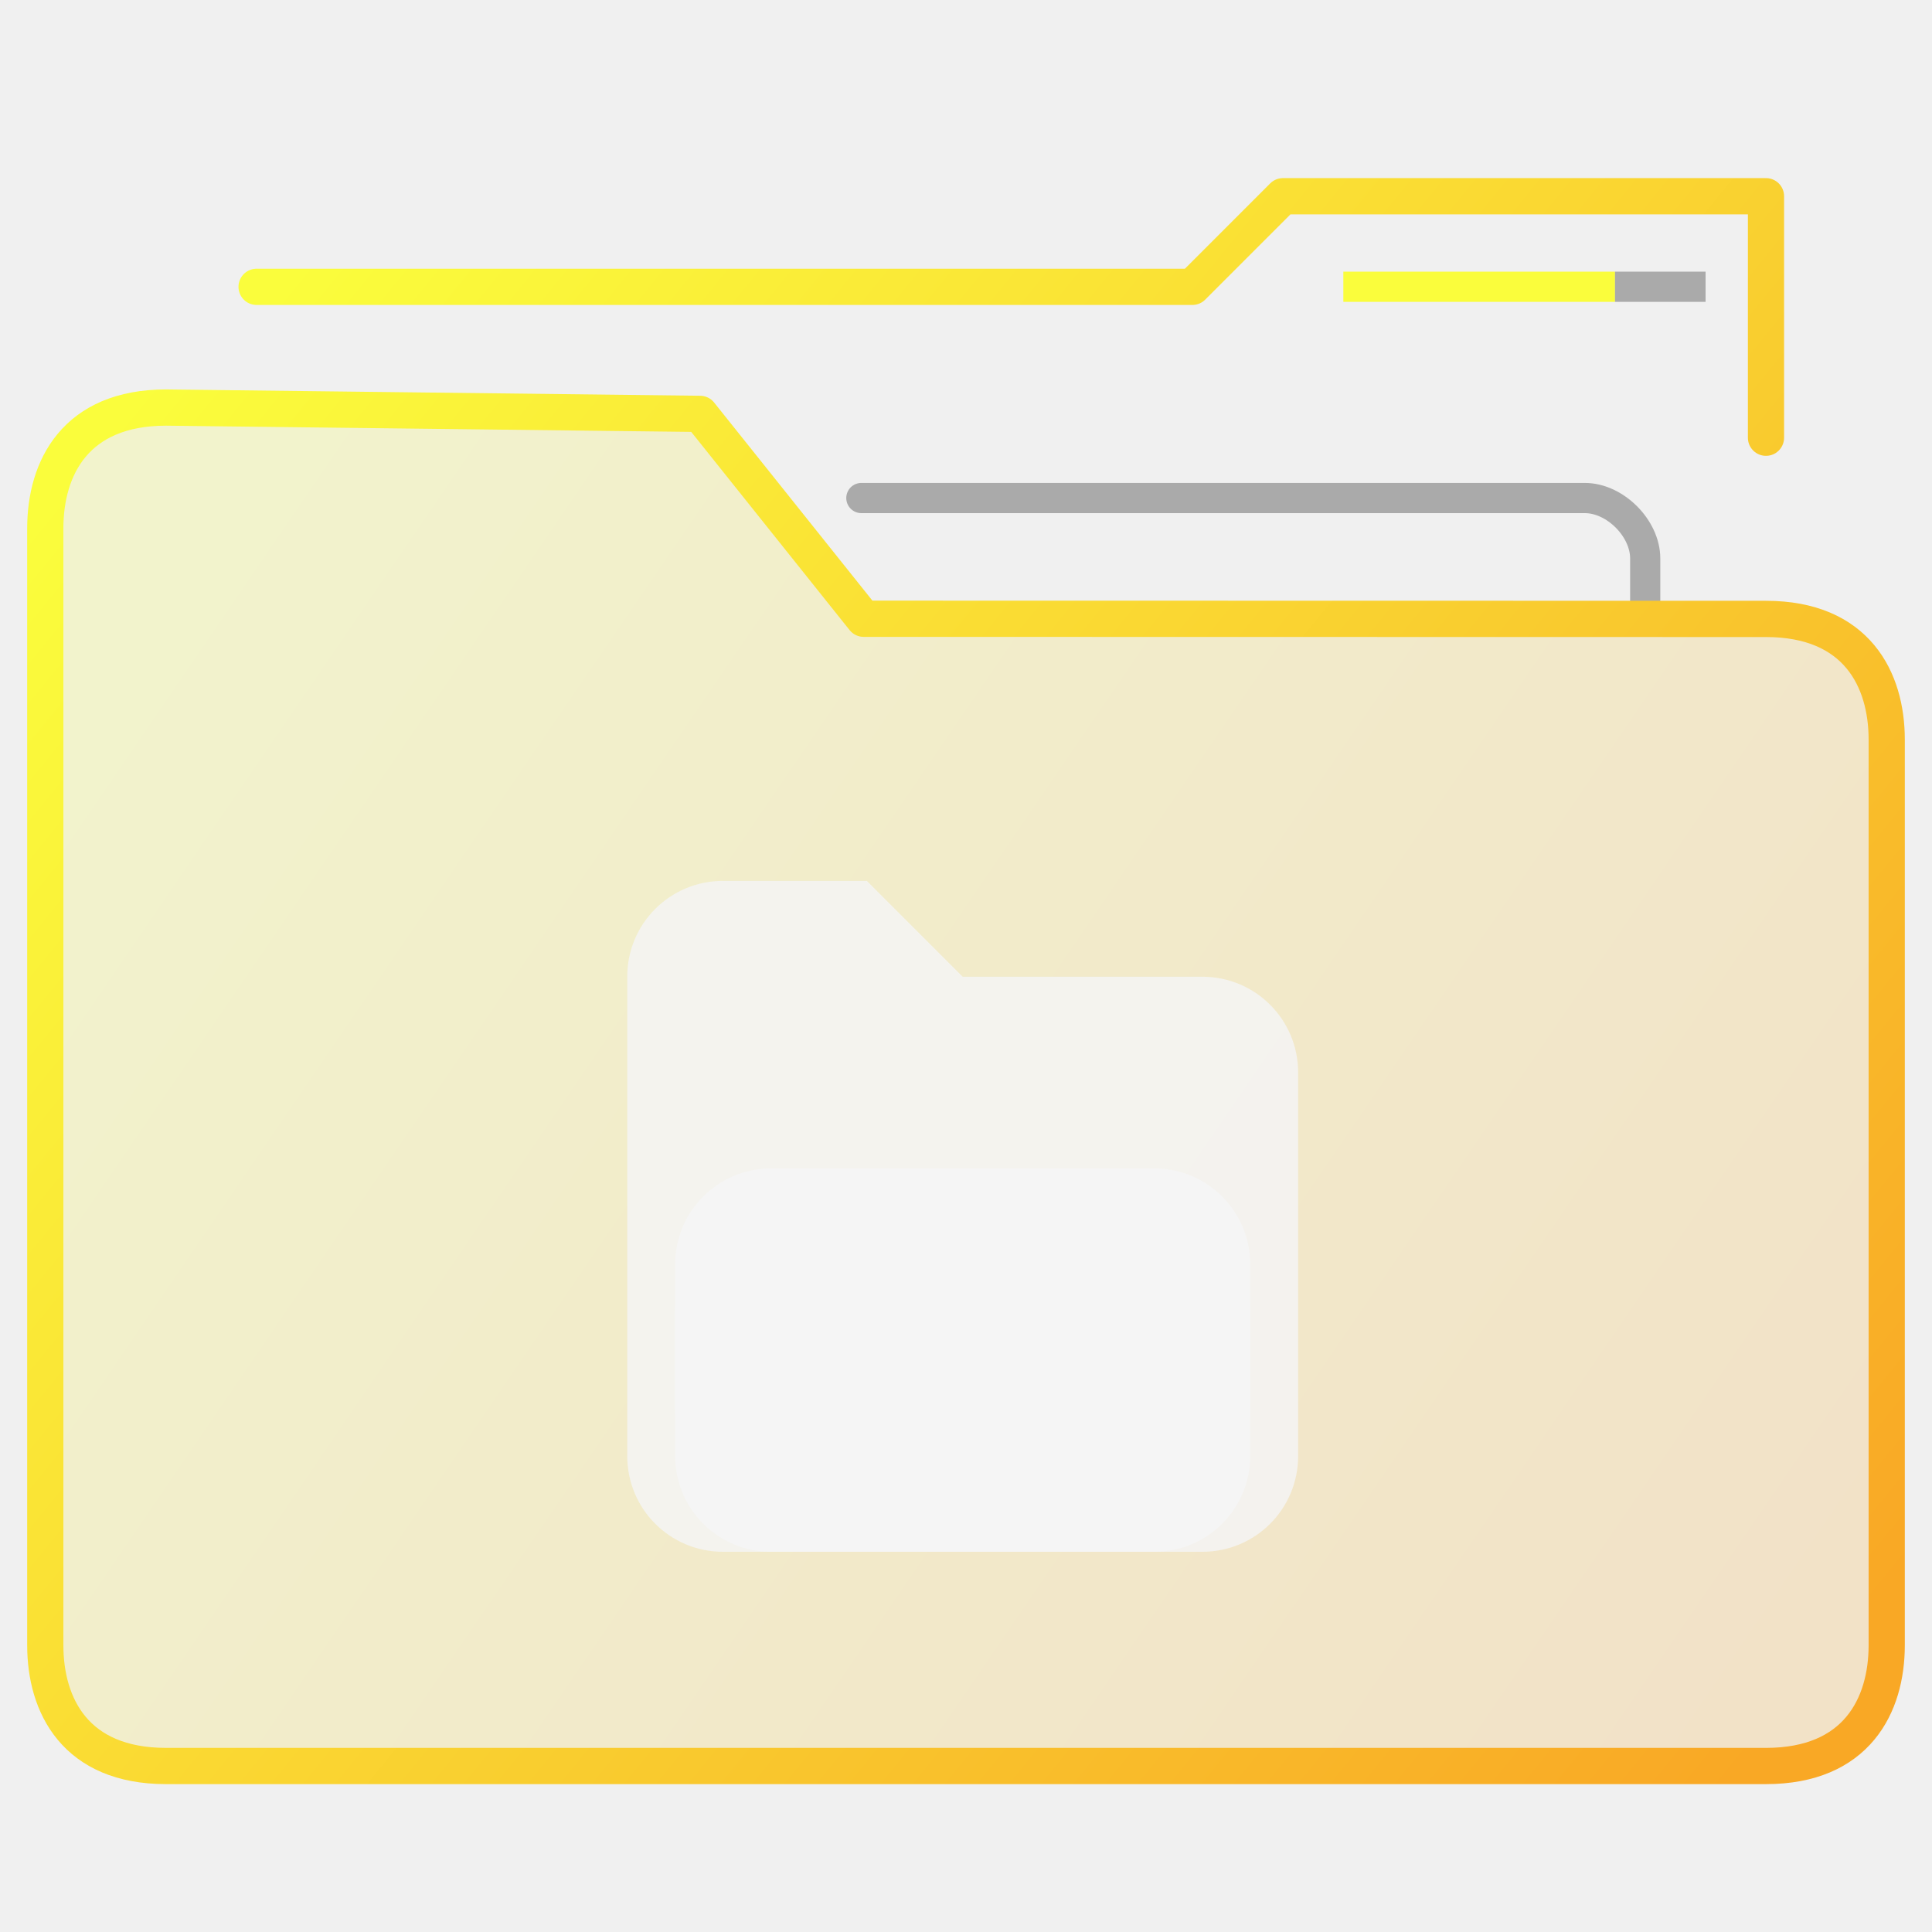
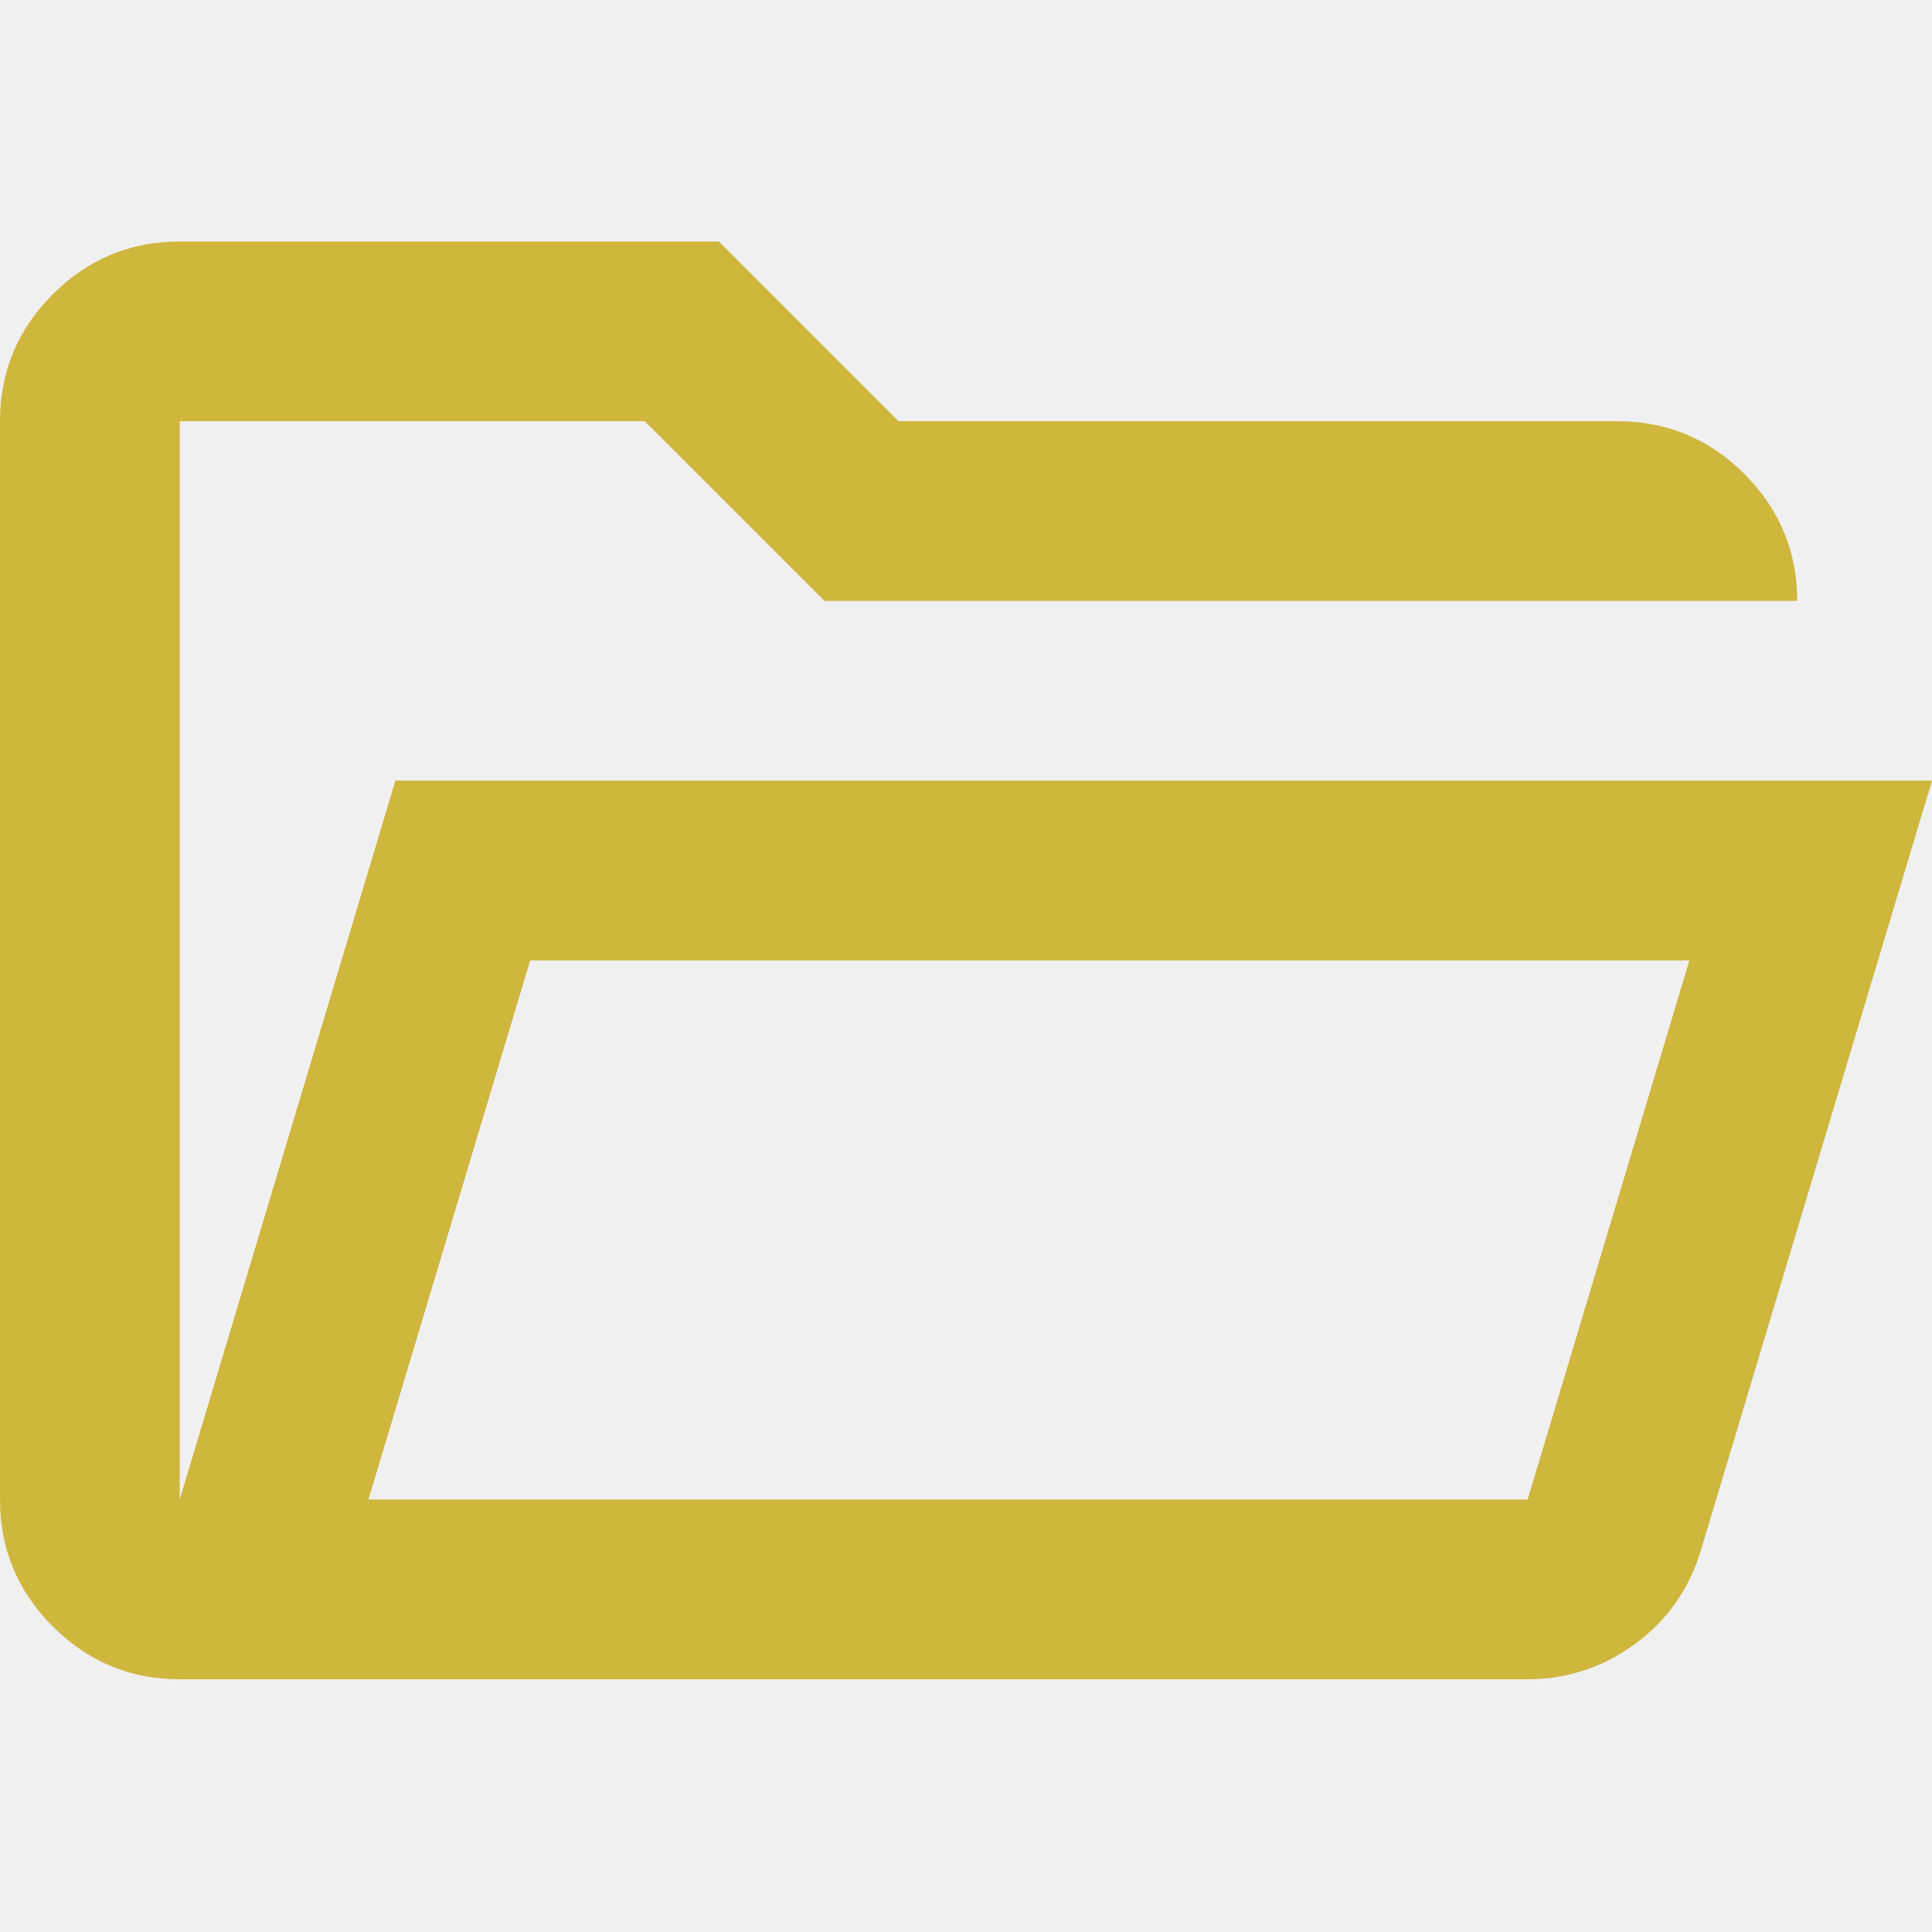
- <svg xmlns="http://www.w3.org/2000/svg" xmlns:xlink="http://www.w3.org/1999/xlink" height="64" width="64" version="1.1" id="svg40">
-   <defs id="defs44" />
-   <linearGradient id="a">
-     <stop offset="0" stop-color="#fafd3c" id="stop2" />
-     <stop offset="1" stop-color="#f9a825" id="stop4" />
-   </linearGradient>
-   <linearGradient id="b" gradientUnits="userSpaceOnUse" x1="-54.435" x2="-19.412" xlink:href="#a" y1="14.268" y2="39.284" />
-   <linearGradient id="c" gradientUnits="userSpaceOnUse" x1="-54.435" x2="-14.409" xlink:href="#a" y1="11.618" y2="44.287" />
-   <linearGradient id="f" gradientTransform="matrix(1.0033 0 0 1.00331 .117 1.545)" gradientUnits="userSpaceOnUse" x1="-54.435" x2="-14.409" xlink:href="#a" y1="11.618" y2="44.287" />
-   <linearGradient id="e" gradientTransform="matrix(1.0033 0 0 1.00331 .119 -.157)" gradientUnits="userSpaceOnUse" x1="-54.435" x2="-14.409" xlink:href="#a" y1="11.618" y2="44.287" />
-   <linearGradient id="d" gradientTransform="matrix(1.0033 0 0 1.00331 .119 -.157)" gradientUnits="userSpaceOnUse" x1="-54.435" x2="-16.41" y1="19.271" y2="45.288">
-     <stop offset="0" stop-color="#fafd3c" stop-opacity=".2" id="stop11" />
-     <stop offset="1" stop-color="#f9a825" stop-opacity=".2" id="stop13" />
-   </linearGradient>
-   <g transform="matrix(1.35024 0 0 1.35193 80.504 -1.726)" stroke="url(#b)" stroke-width=".962" stroke-linecap="round" stroke-linejoin="round" id="g30">
-     <path d="M-19.259 16.44v-1.48c0-.74-.74-1.48-1.481-1.48h-17.75" fill="none" stroke="#aaa" stroke-width=".74" id="path16" />
-     <g transform="translate(0 -2.74)" clip-rule="evenodd" stroke="url(#c)" stroke-width=".888" id="g22">
-       <path d="M-38.432 19.178l-4.016-5.02-13.1-.155c-2.223 0-2.963 1.48-2.963 2.959V44.33c0 1.48.74 2.959 2.962 2.959h39.253c2.222 0 2.962-1.48 2.962-2.96V22.14c0-1.479-.74-2.958-2.962-2.958z" fill="url(#d)" fill-rule="evenodd" stroke="url(#e)" id="path18" />
-       <path d="M-16.296 14.742V8.825h-11.85l-2.222 2.22h-22.959" fill="none" stroke="url(#f)" id="path20" />
-     </g>
-     <g fill="none" stroke-width=".74" stroke-linecap="butt" stroke-linejoin="miter" id="g28">
-       <path d="M-26.665 8.303h6.666" stroke="#fafd3c" id="path24" />
-       <path d="M-20 8.303h2.222" stroke="#aaa" id="path26" />
-     </g>
-   </g>
-   <g fill="#f5f5f5" transform="translate(-614.214 -127.98) scale(1.58748)" id="g38">
-     <path d="M402 99h3l2 2h5c1.108 0 2 .892 2 2v8c0 1.108-.892 2-2 2h-10c-1.108 0-2-.892-2-2v-10c0-1.108.892-2 2-2z" fill-opacity=".841" id="path32" />
-     <rect height="7" ry="2" width="12" x="401" y="105" id="rect34" />
-     <rect height="7" ry="2" width="12" x="401" y="106" id="rect36" />
-   </g>
+ <svg xmlns="http://www.w3.org/2000/svg" width="64" height="64" viewBox="0 0 64 64" fill="none">
+   <path d="M5.953 55.628C4.316 55.628 2.915 55.045 1.749 53.879C0.583 52.713 0 51.312 0 49.674V13.954C0 12.316 0.583 10.915 1.749 9.749C2.915 8.583 4.316 8 5.953 8H23.814L29.767 13.954H53.581C55.219 13.954 56.62 14.536 57.786 15.702C58.952 16.868 59.535 18.27 59.535 19.907H27.312L21.358 13.954H5.953V49.674L13.098 25.86H64L56.335 51.386C55.938 52.676 55.206 53.705 54.139 54.474C53.073 55.243 51.895 55.628 50.605 55.628H5.953ZM12.205 49.674H50.605L55.963 31.814H17.563L12.205 49.674Z" fill="#CFB53B" />
+   <rect width="64" height="64" fill="white" fill-opacity="0.01" />
</svg>
